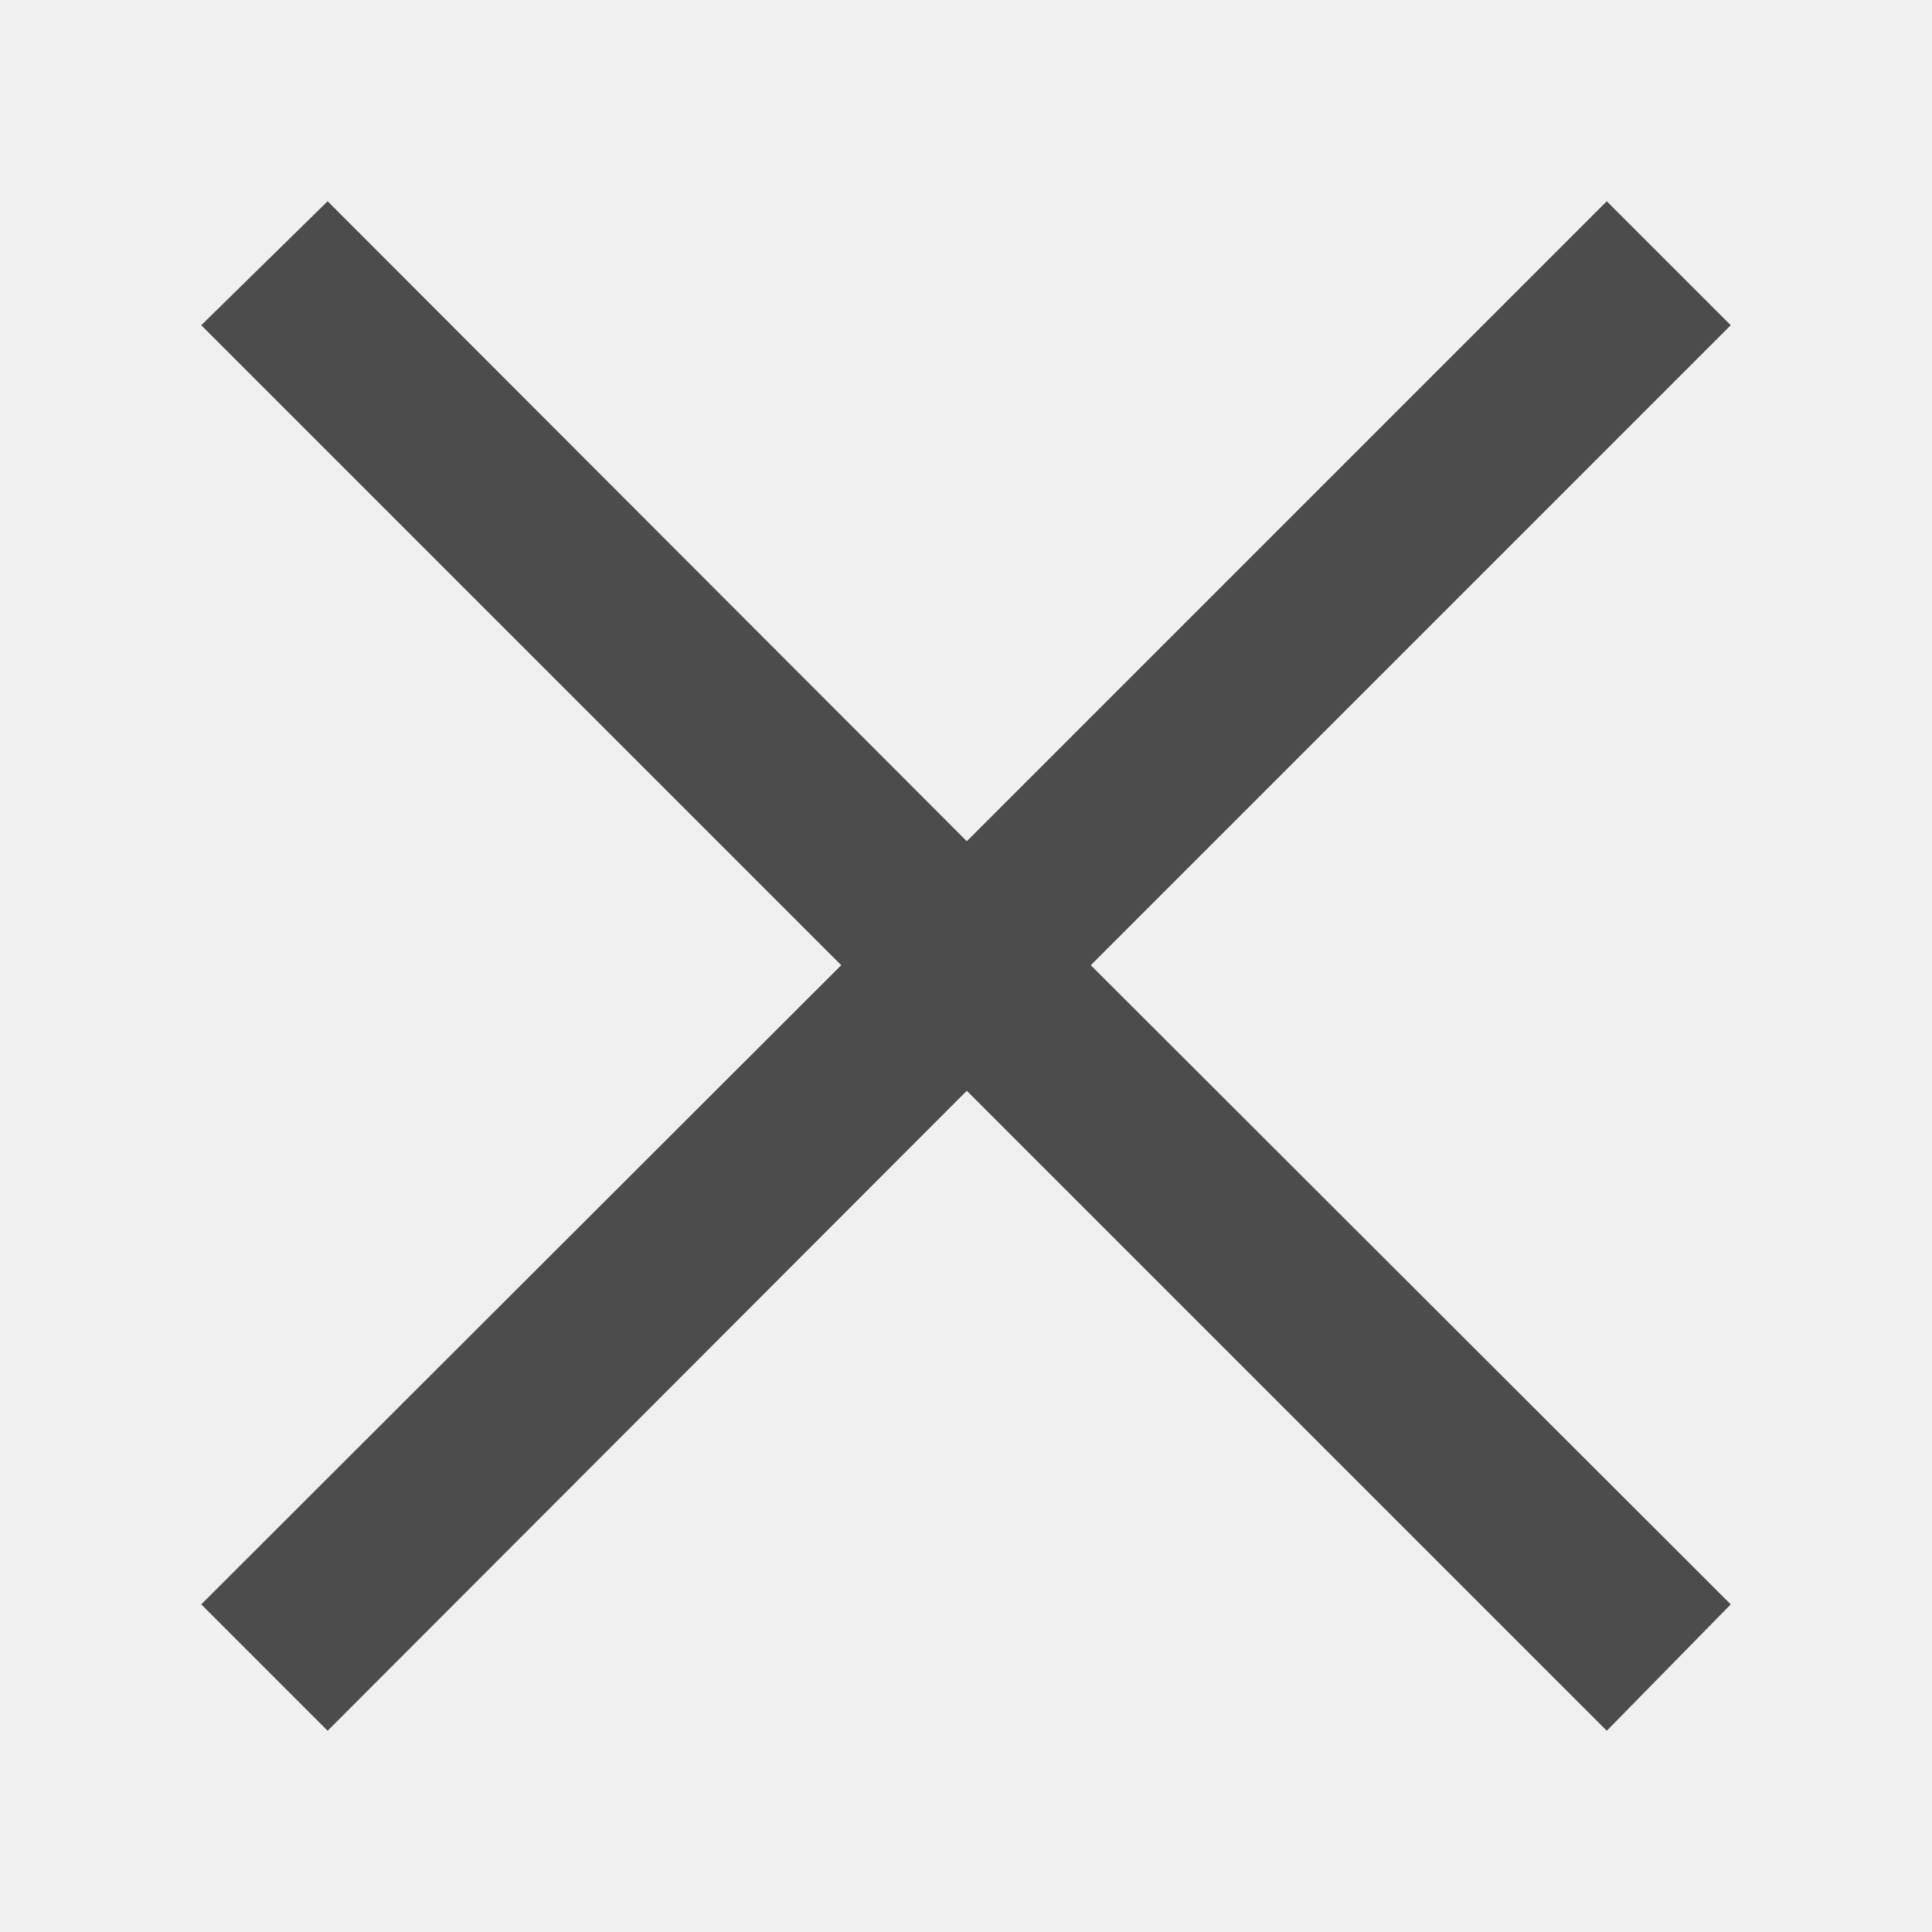
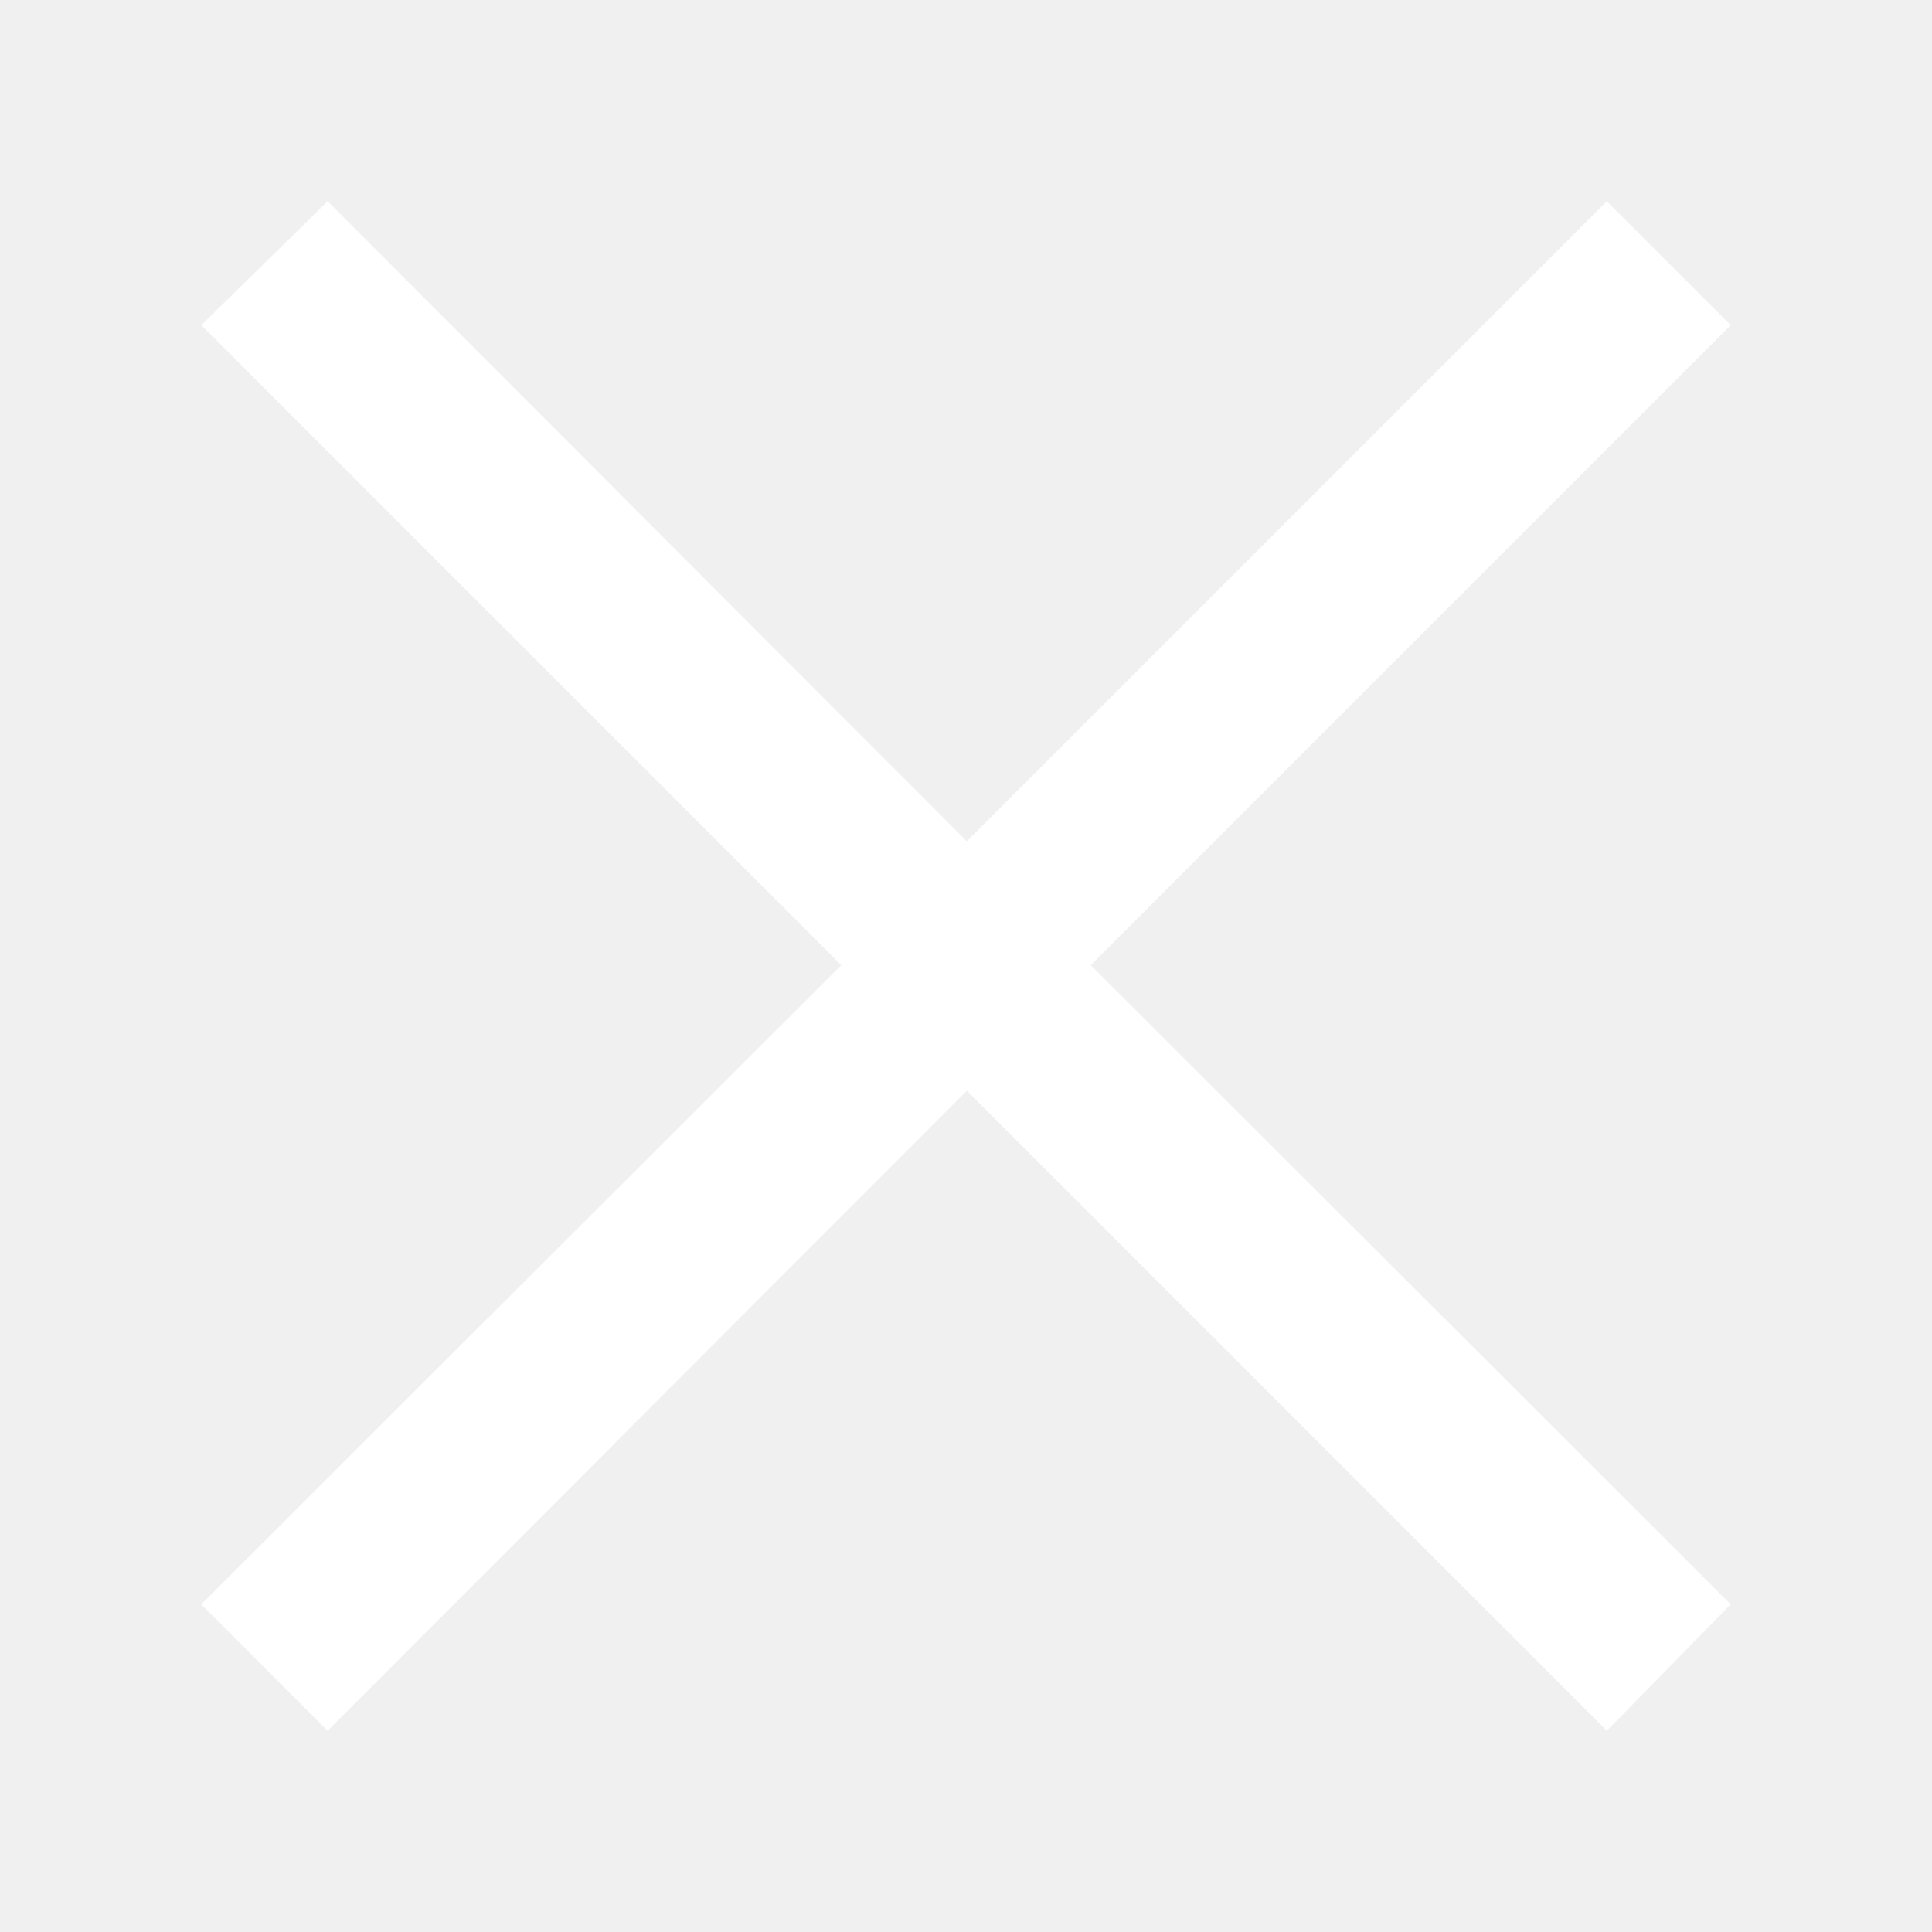
<svg xmlns="http://www.w3.org/2000/svg" viewBox="0 0 24 24">
  <defs>
-     <style>.cls-1{fill:none;}.cls-2{fill:#4d4c4c;}</style>
+     <style>.cls-1{fill:none;}.cls-2{fill:#fff;}</style>
  </defs>
  <g id="Layer_2" data-name="Layer 2">
    <g id="Layer_2-2" data-name="Layer 2">
      <rect class="cls-1" width="24" height="24" />
      <polygon class="cls-2" points="19.96 2.5 12.01 10.45 4.07 2.5 2.5 4.04 10.45 11.99 2.5 19.93 4.07 21.5 12.01 13.55 19.96 21.5 21.5 19.93 13.55 11.99 21.5 4.04 19.96 2.5" />
    </g>
  </g>
</svg>
